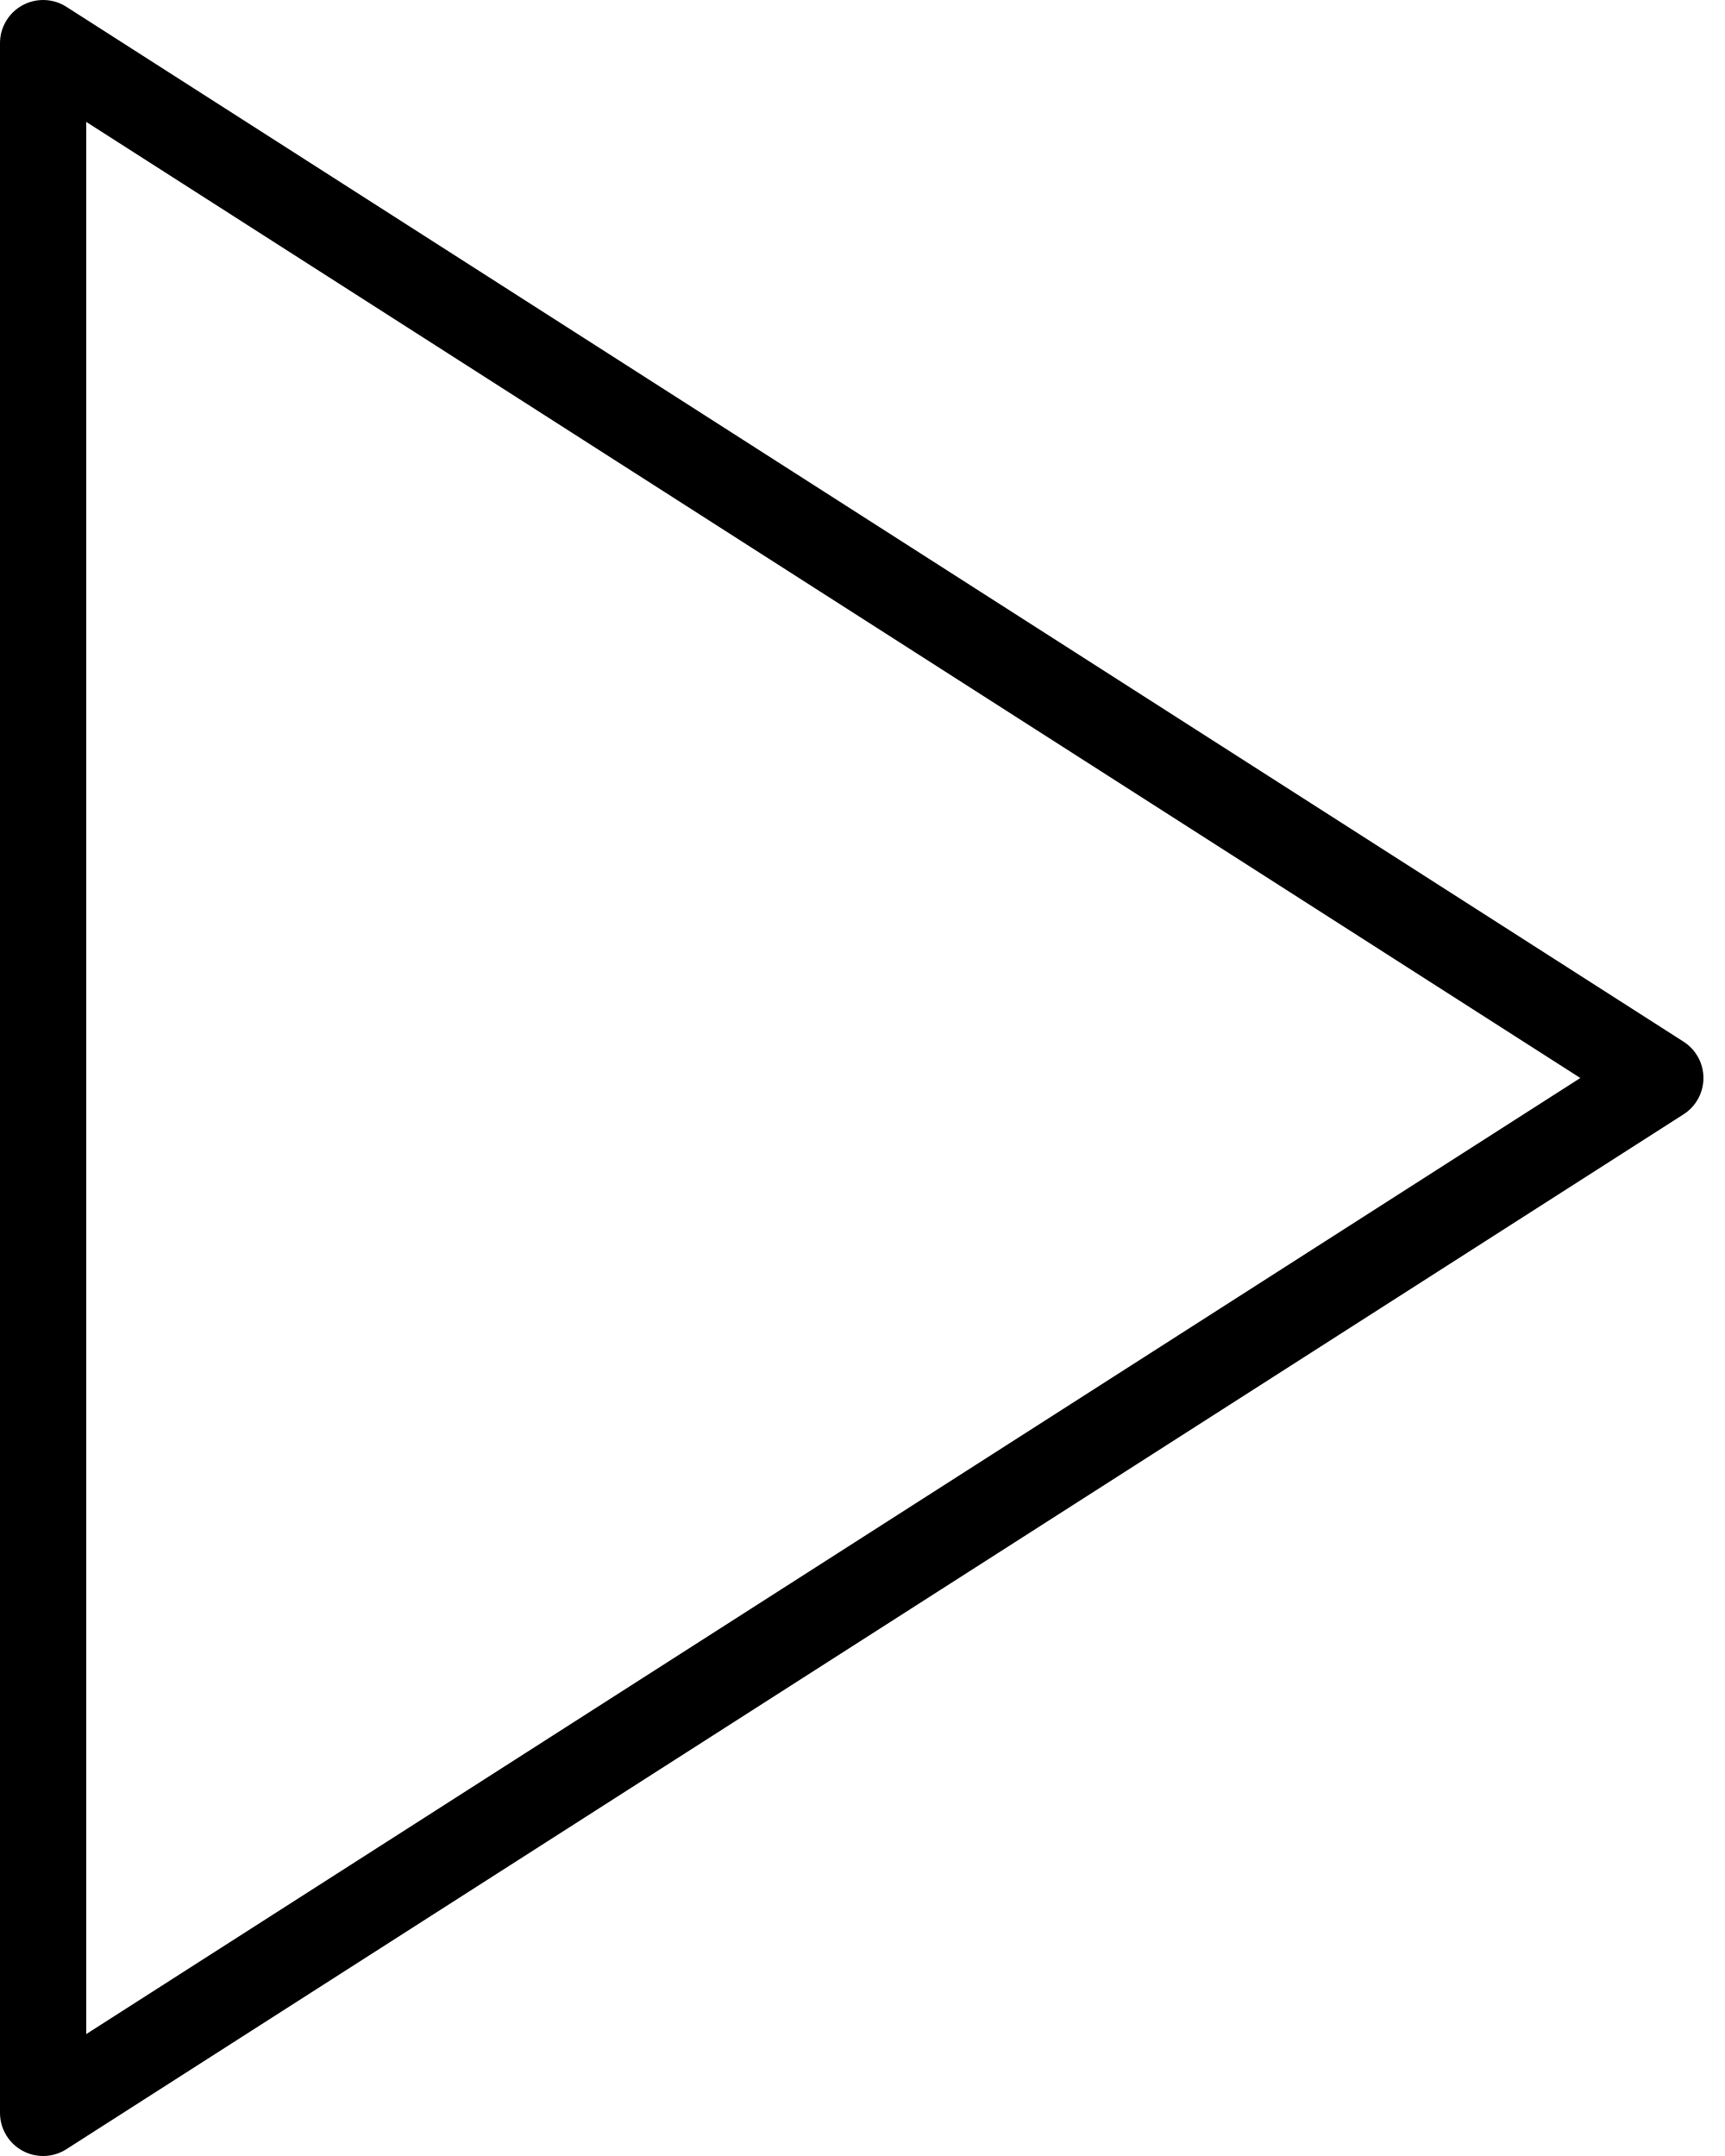
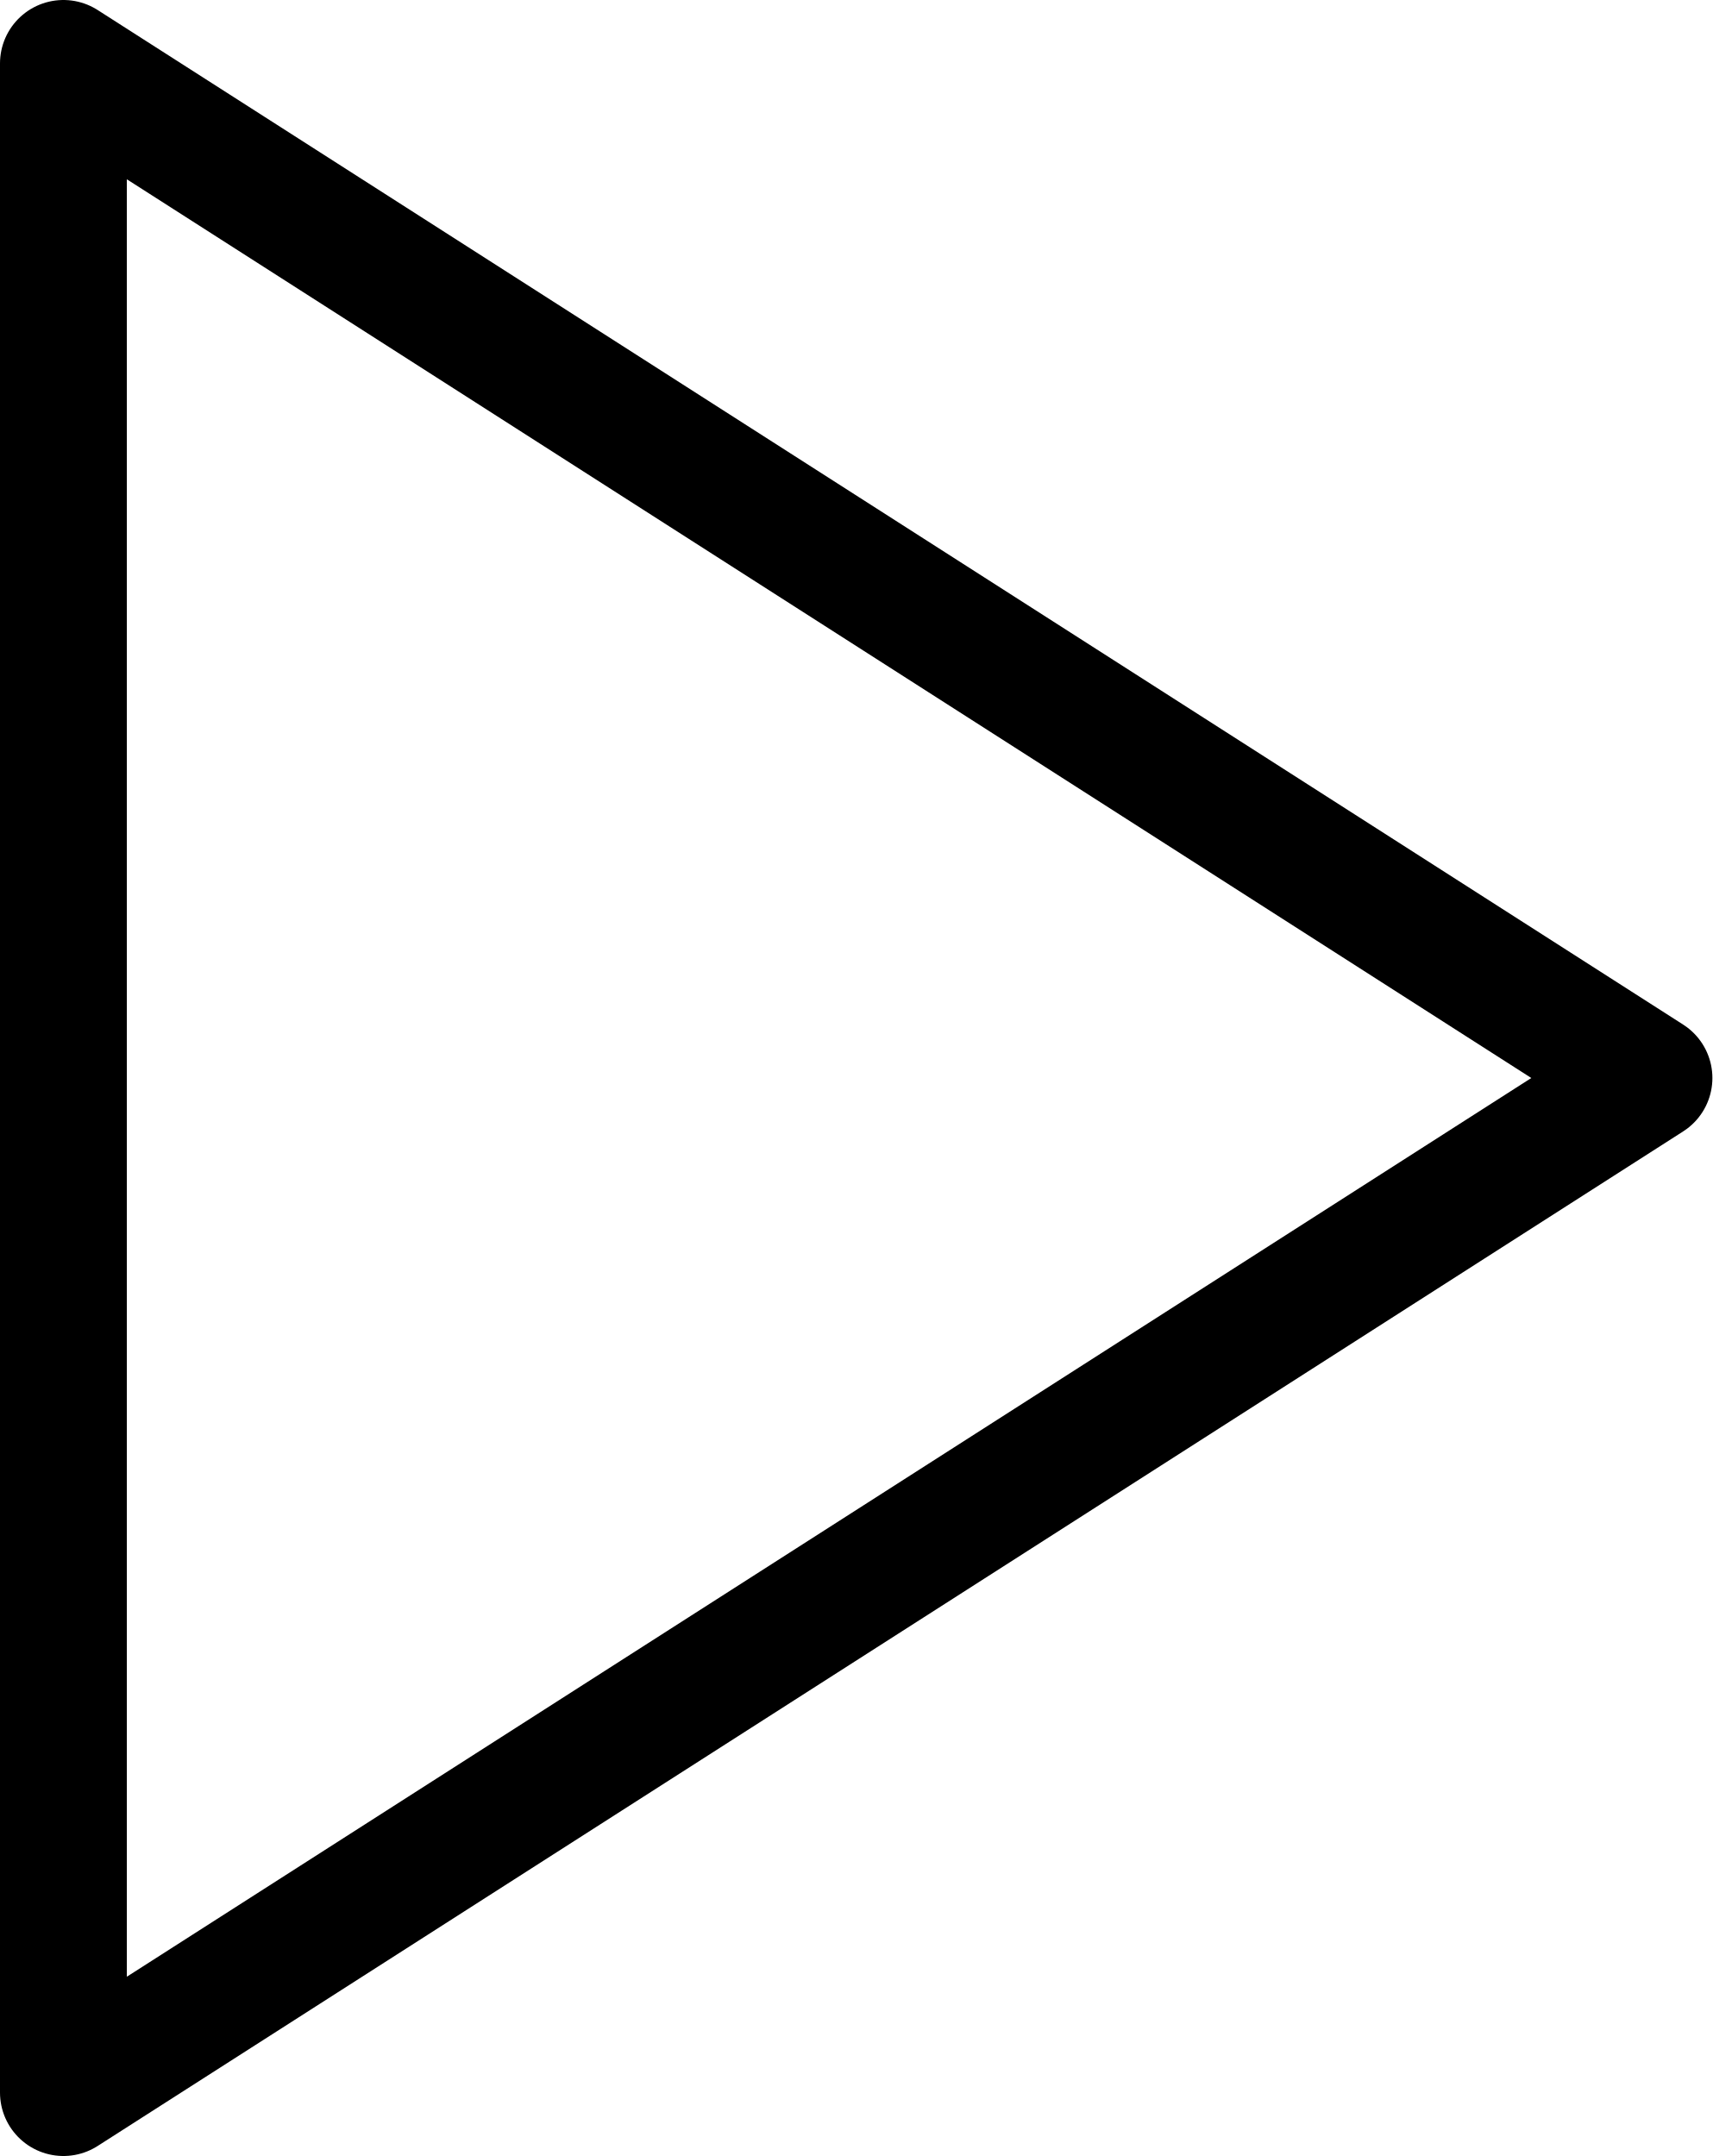
- <svg xmlns="http://www.w3.org/2000/svg" viewBox="0 0 40 50">
-   <path d="M1 1l37.5 24L1 49z" stroke-width="2" stroke="currentColor" fill="none" fill-rule="evenodd" stroke-linecap="round" stroke-linejoin="round" />
+ <svg xmlns="http://www.w3.org/2000/svg" viewBox="0 0 27 34">
+   <path d="M1 1l25 16L1 33z" stroke-width="2" stroke="currentColor" fill="none" fill-rule="evenodd" stroke-linecap="round" stroke-linejoin="round" />
</svg>
